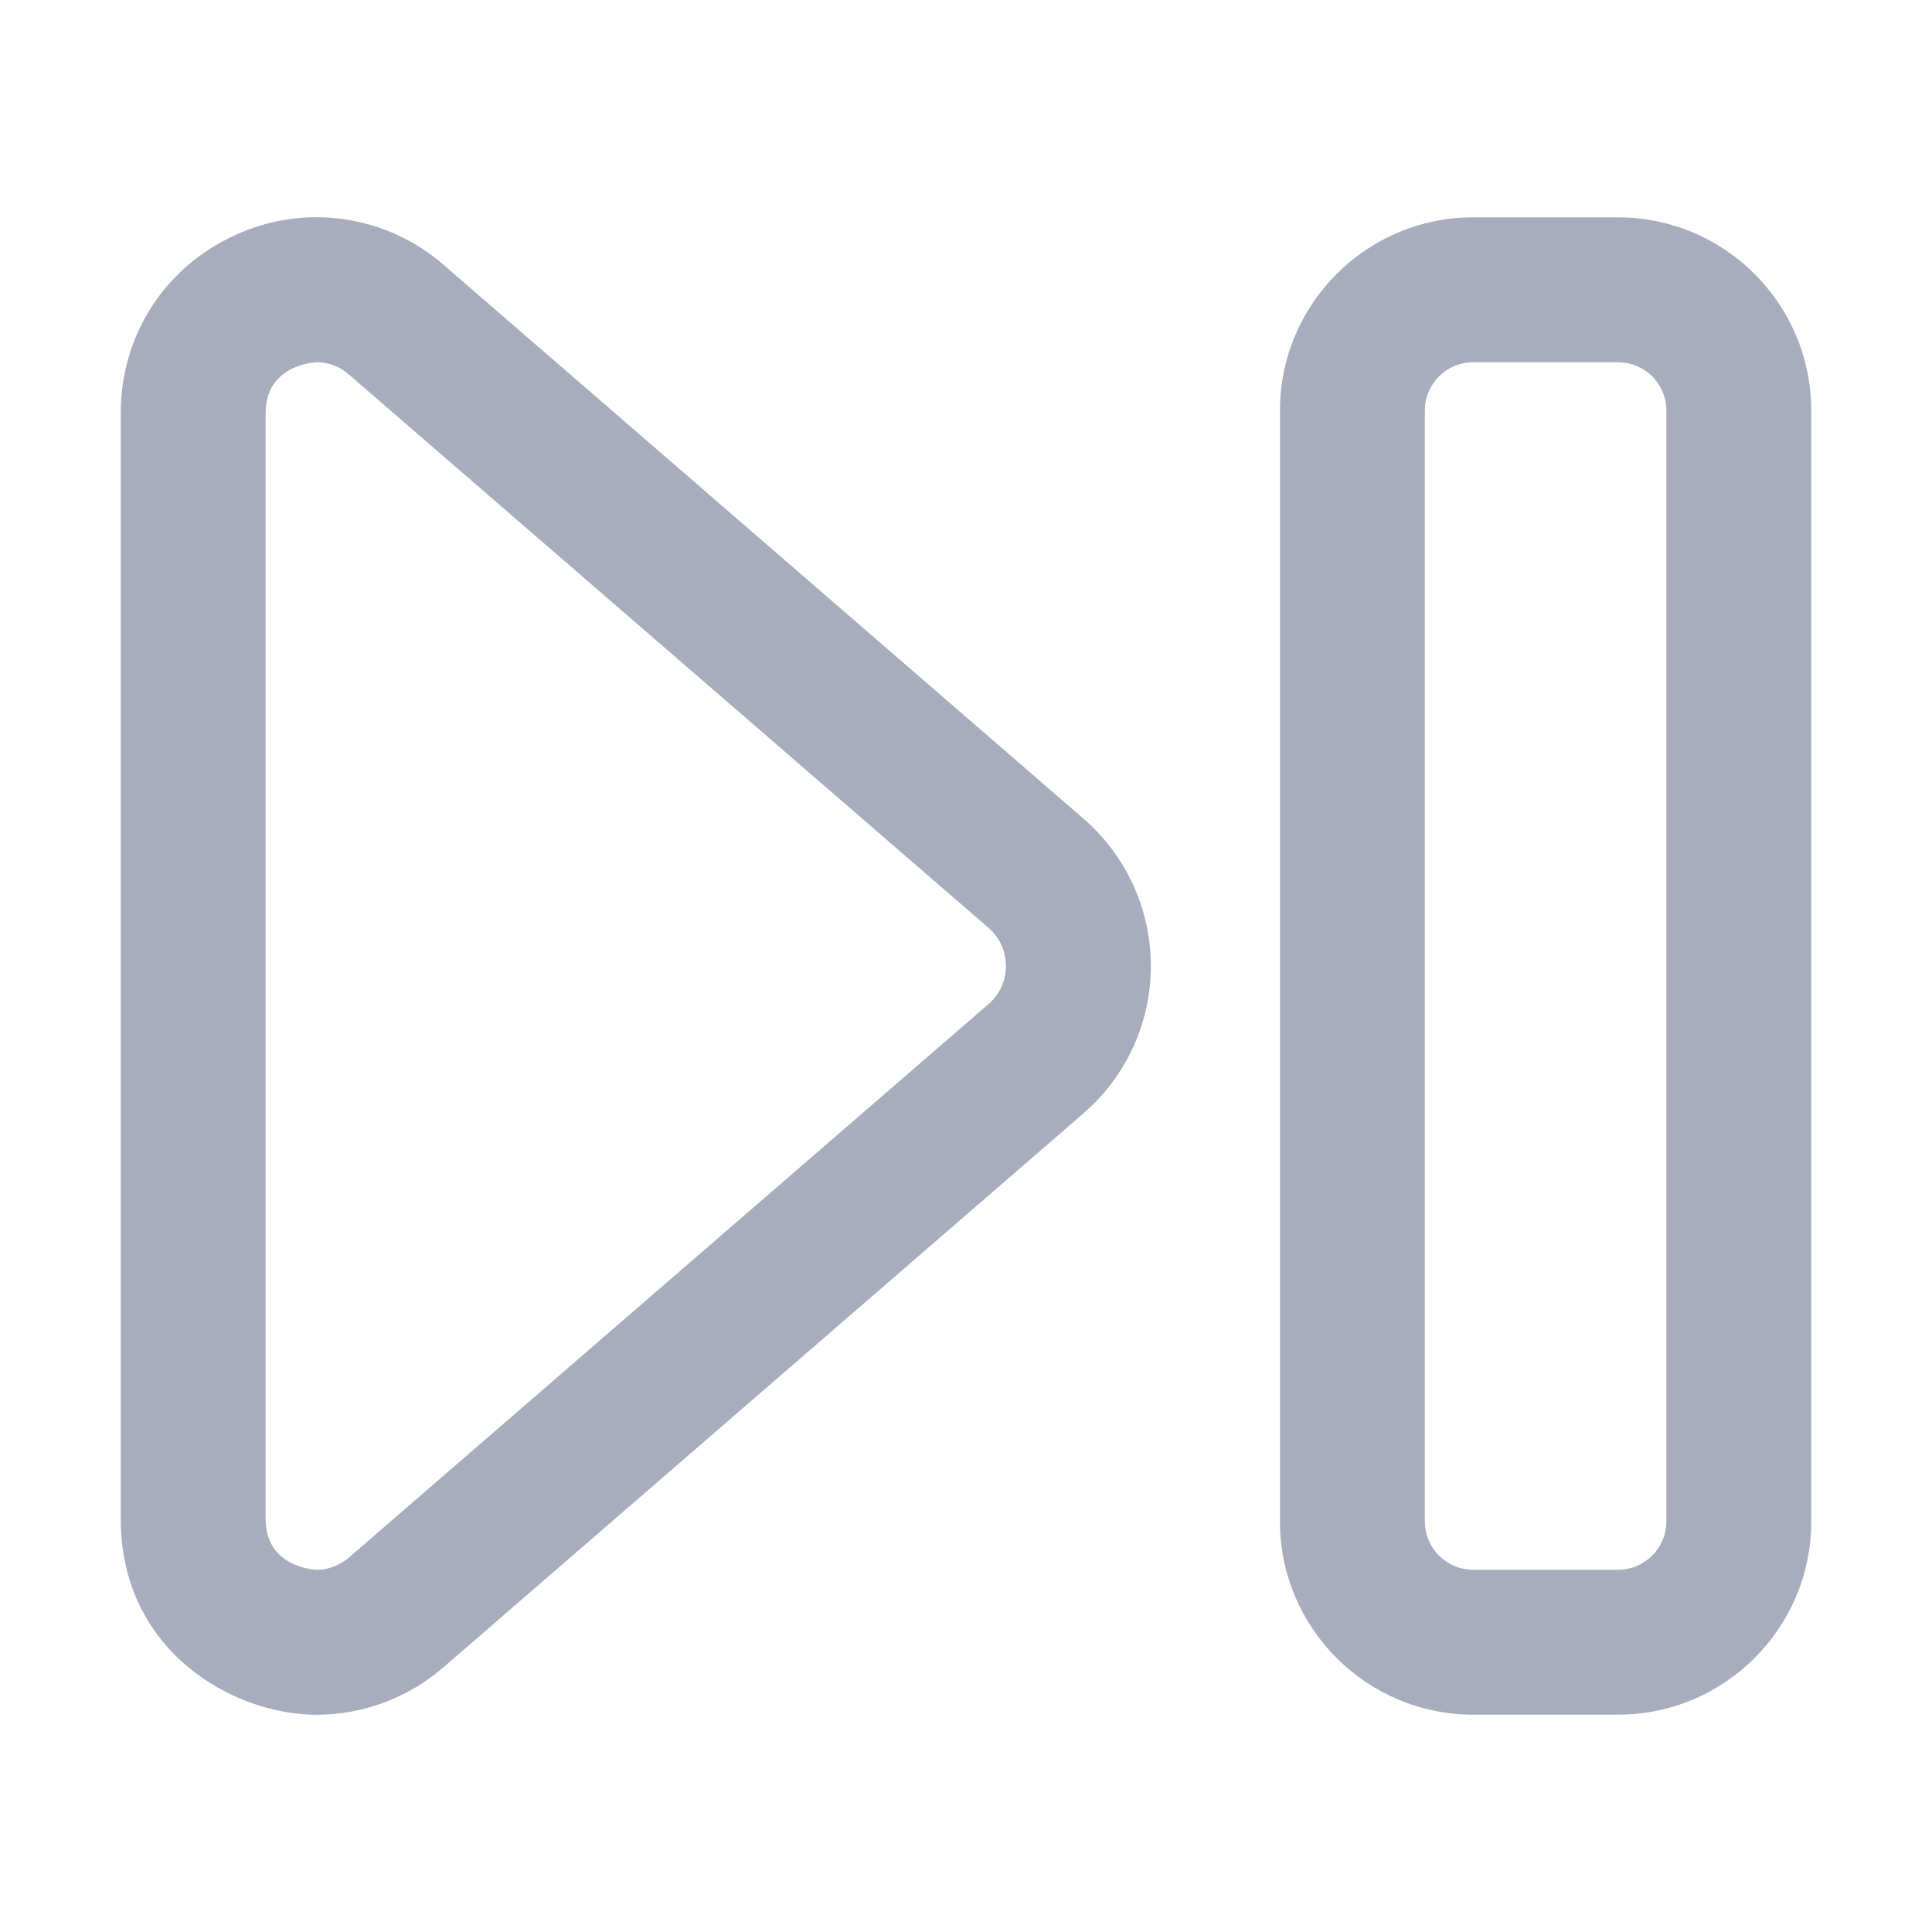
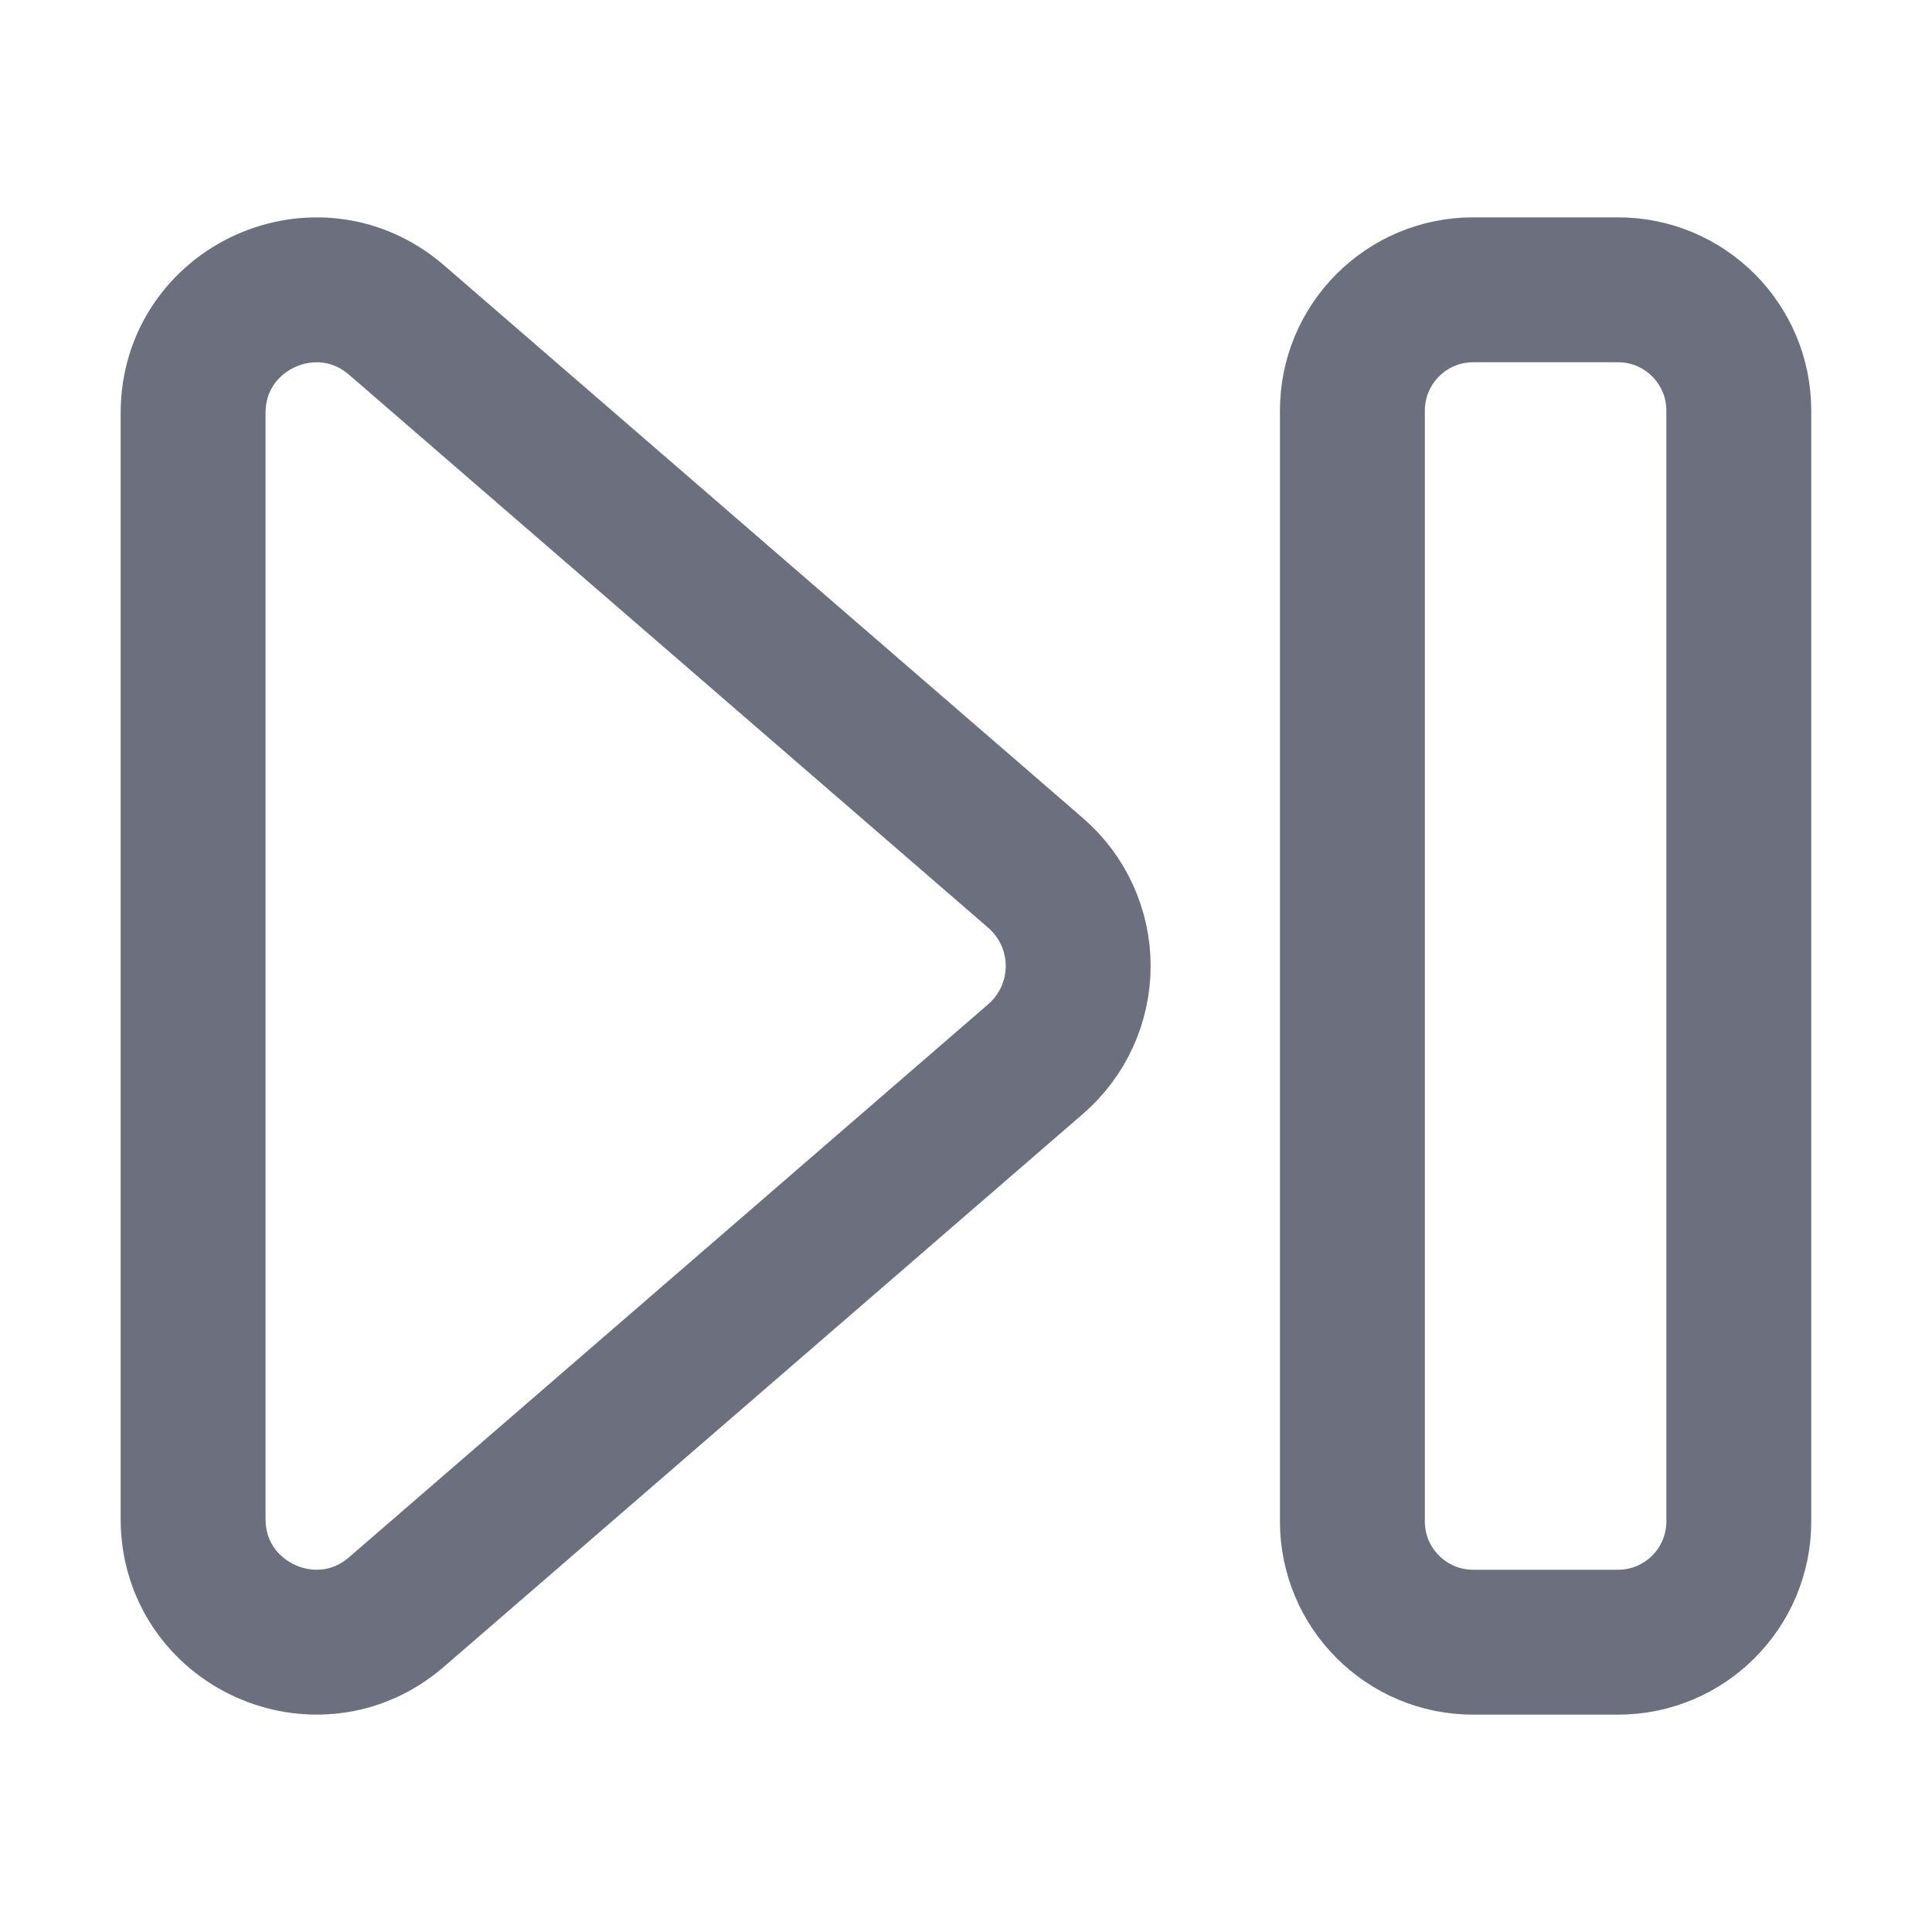
- <svg xmlns="http://www.w3.org/2000/svg" width="20" height="20" data-name="icons fills">
-   <path fill="#a8adbd" d="M3.279 17.751c-.873 0-2.029-.664-2.029-2.025V4.275c0-.802.453-1.507 1.182-1.84a2.005 2.005 0 0 1 2.164.31l6.616 5.726a2.017 2.017 0 0 1 0 3.058l-6.616 5.726a2.008 2.008 0 0 1-1.317.496ZM3.281 3.75c-.02 0-.531.023-.531.525v11.451c0 .501.51.524.53.524.1 0 .218-.03.335-.129l6.617-5.726c.157-.136.181-.306.181-.395s-.023-.259-.18-.395L3.615 3.88a.497.497 0 0 0-.333-.13Zm13.469 14h-1.5c-1.103 0-2-.897-2-2V4.25c0-1.103.897-2 2-2h1.5c1.103 0 2 .897 2 2v11.5c0 1.103-.897 2-2 2Zm-1.5-14a.5.5 0 0 0-.5.5v11.5a.5.5 0 0 0 .5.5h1.5a.5.5 0 0 0 .5-.5V4.25a.5.5 0 0 0-.5-.5h-1.5Z" />
+ <svg xmlns="http://www.w3.org/2000/svg" width="20" height="20" viewBox="0 0 20 20">
+   <path fill="none" stroke="#6C707E" stroke-width="1.5" d="M10.722 9.038a1.273 1.273 0 0 1 0 1.924l-6.617 5.725c-.824.713-2.106.128-2.106-.962V4.275c0-1.09 1.281-1.675 2.106-.962zM16.75 3h-1.5C14.56 3 14 3.56 14 4.25v11.5c0 .69.56 1.25 1.25 1.25h1.5c.69 0 1.25-.56 1.25-1.25V4.25C18 3.56 17.44 3 16.75 3Z" />
</svg>
